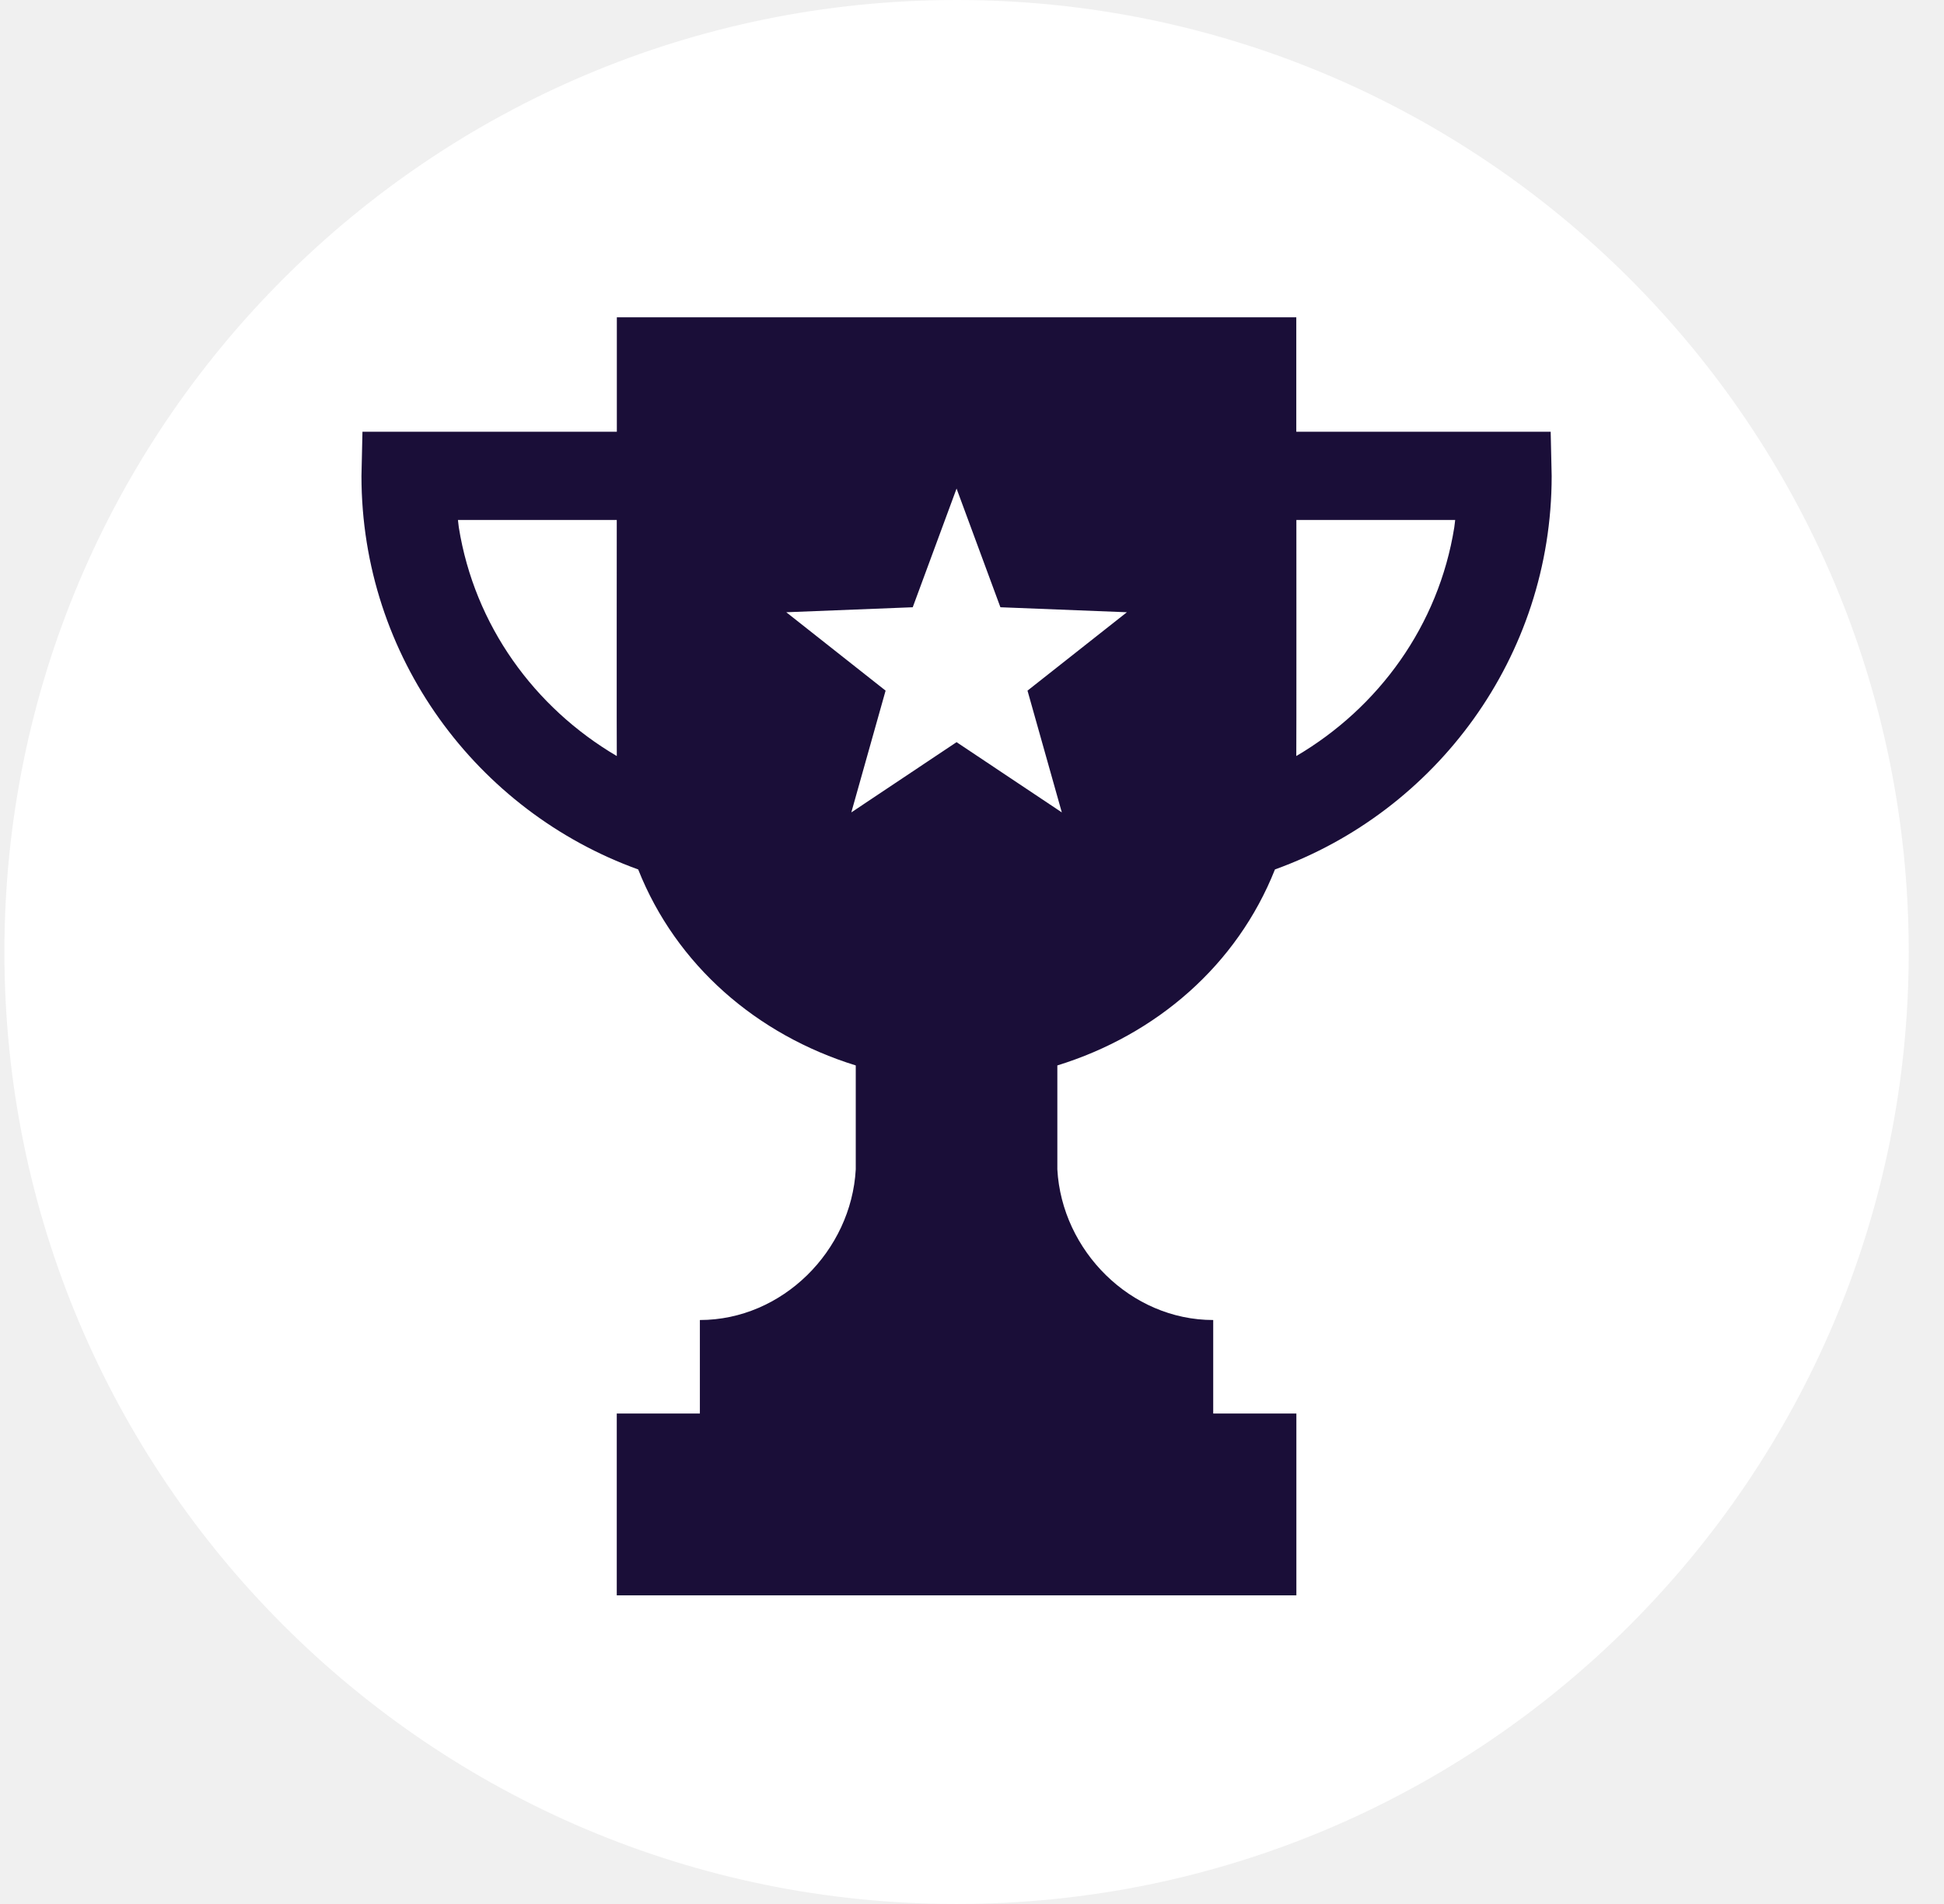
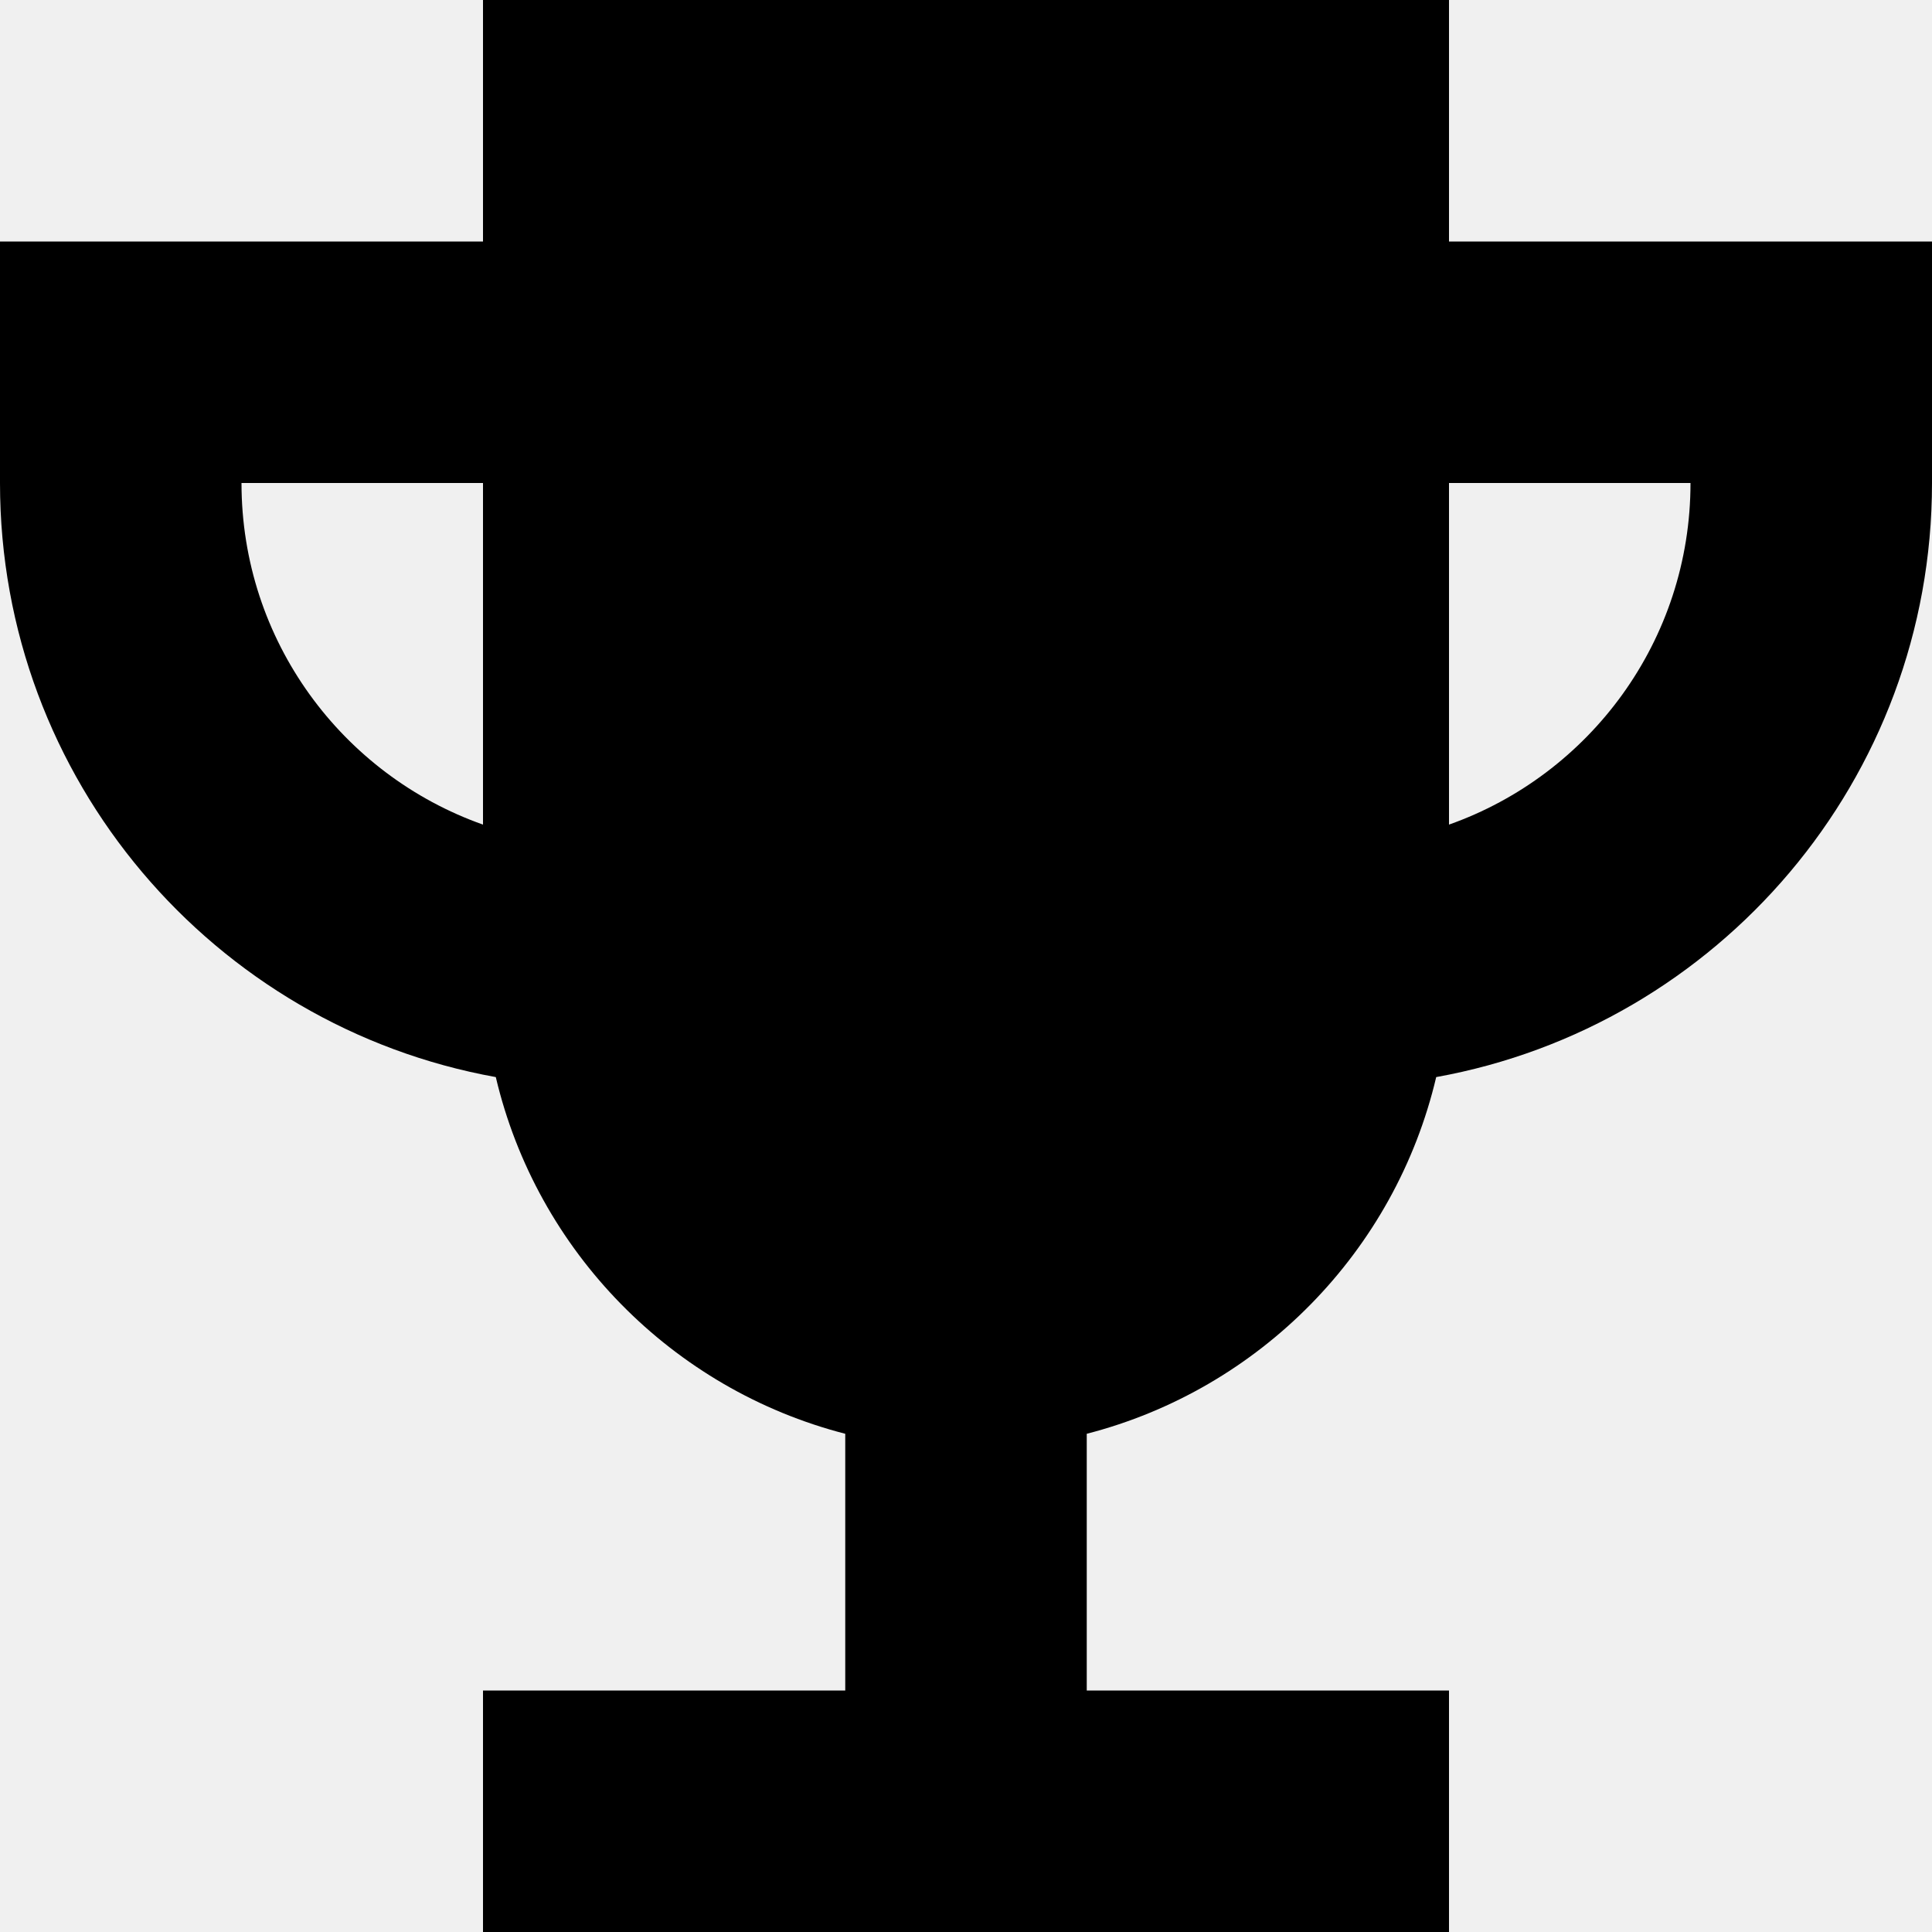
- <svg xmlns="http://www.w3.org/2000/svg" width="49" height="48" viewBox="0 0 49 48">
-   <circle cx="24.111" cy="24" r="24" fill="#fff" />
-   <path d="M32.136 21.919C36.198 20.454 39.111 16.561 39.111 12L39.086 10.885H32.674V8H15.548V10.885H9.136L9.111 12C9.111 16.561 12.023 20.453 16.086 21.919C17.043 24.331 19.072 26.087 21.57 26.86V29.48C21.458 31.532 19.722 33.278 17.641 33.278V35.635H15.546V40.219H32.676V35.635H30.58V33.278C28.5 33.278 26.764 31.532 26.651 29.48V26.86C29.15 26.087 31.179 24.331 32.136 21.919ZM32.676 13.108H36.679C36.671 13.164 36.665 13.241 36.656 13.297C36.261 15.766 34.752 17.839 32.674 19.06C32.679 18.937 32.676 13.108 32.676 13.108ZM11.565 13.297C11.556 13.241 11.551 13.164 11.543 13.108H15.546C15.546 13.108 15.542 18.937 15.547 19.06C13.47 17.839 11.961 15.766 11.565 13.297ZM24.111 18.71L21.458 20.481L22.322 17.411L19.819 15.435L23.006 15.309L24.111 12.317L25.216 15.309L28.404 15.435L25.899 17.411L26.764 20.481L24.111 18.71Z" fill="#1A0E38" />
+ <svg xmlns="http://www.w3.org/2000/svg" width="800px" height="800px" viewBox="0 0 16 16" fill="none">
+   <path fill-rule="evenodd" clip-rule="evenodd" d="M4 0H12V2H16V4C16 6.456 14.229 8.499 11.894 8.92C11.554 10.364 10.432 11.505 9 11.874V14H12V16H4V14H7V11.874C5.568 11.505 4.446 10.364 4.106 8.92C1.771 8.499 0 6.456 0 4V2H4V0ZM12 6.829V4H14C14 5.306 13.165 6.417 12 6.829ZM4 4H2C2 5.306 2.835 6.417 4 6.829V4Z" fill="#000000" />
</svg>
